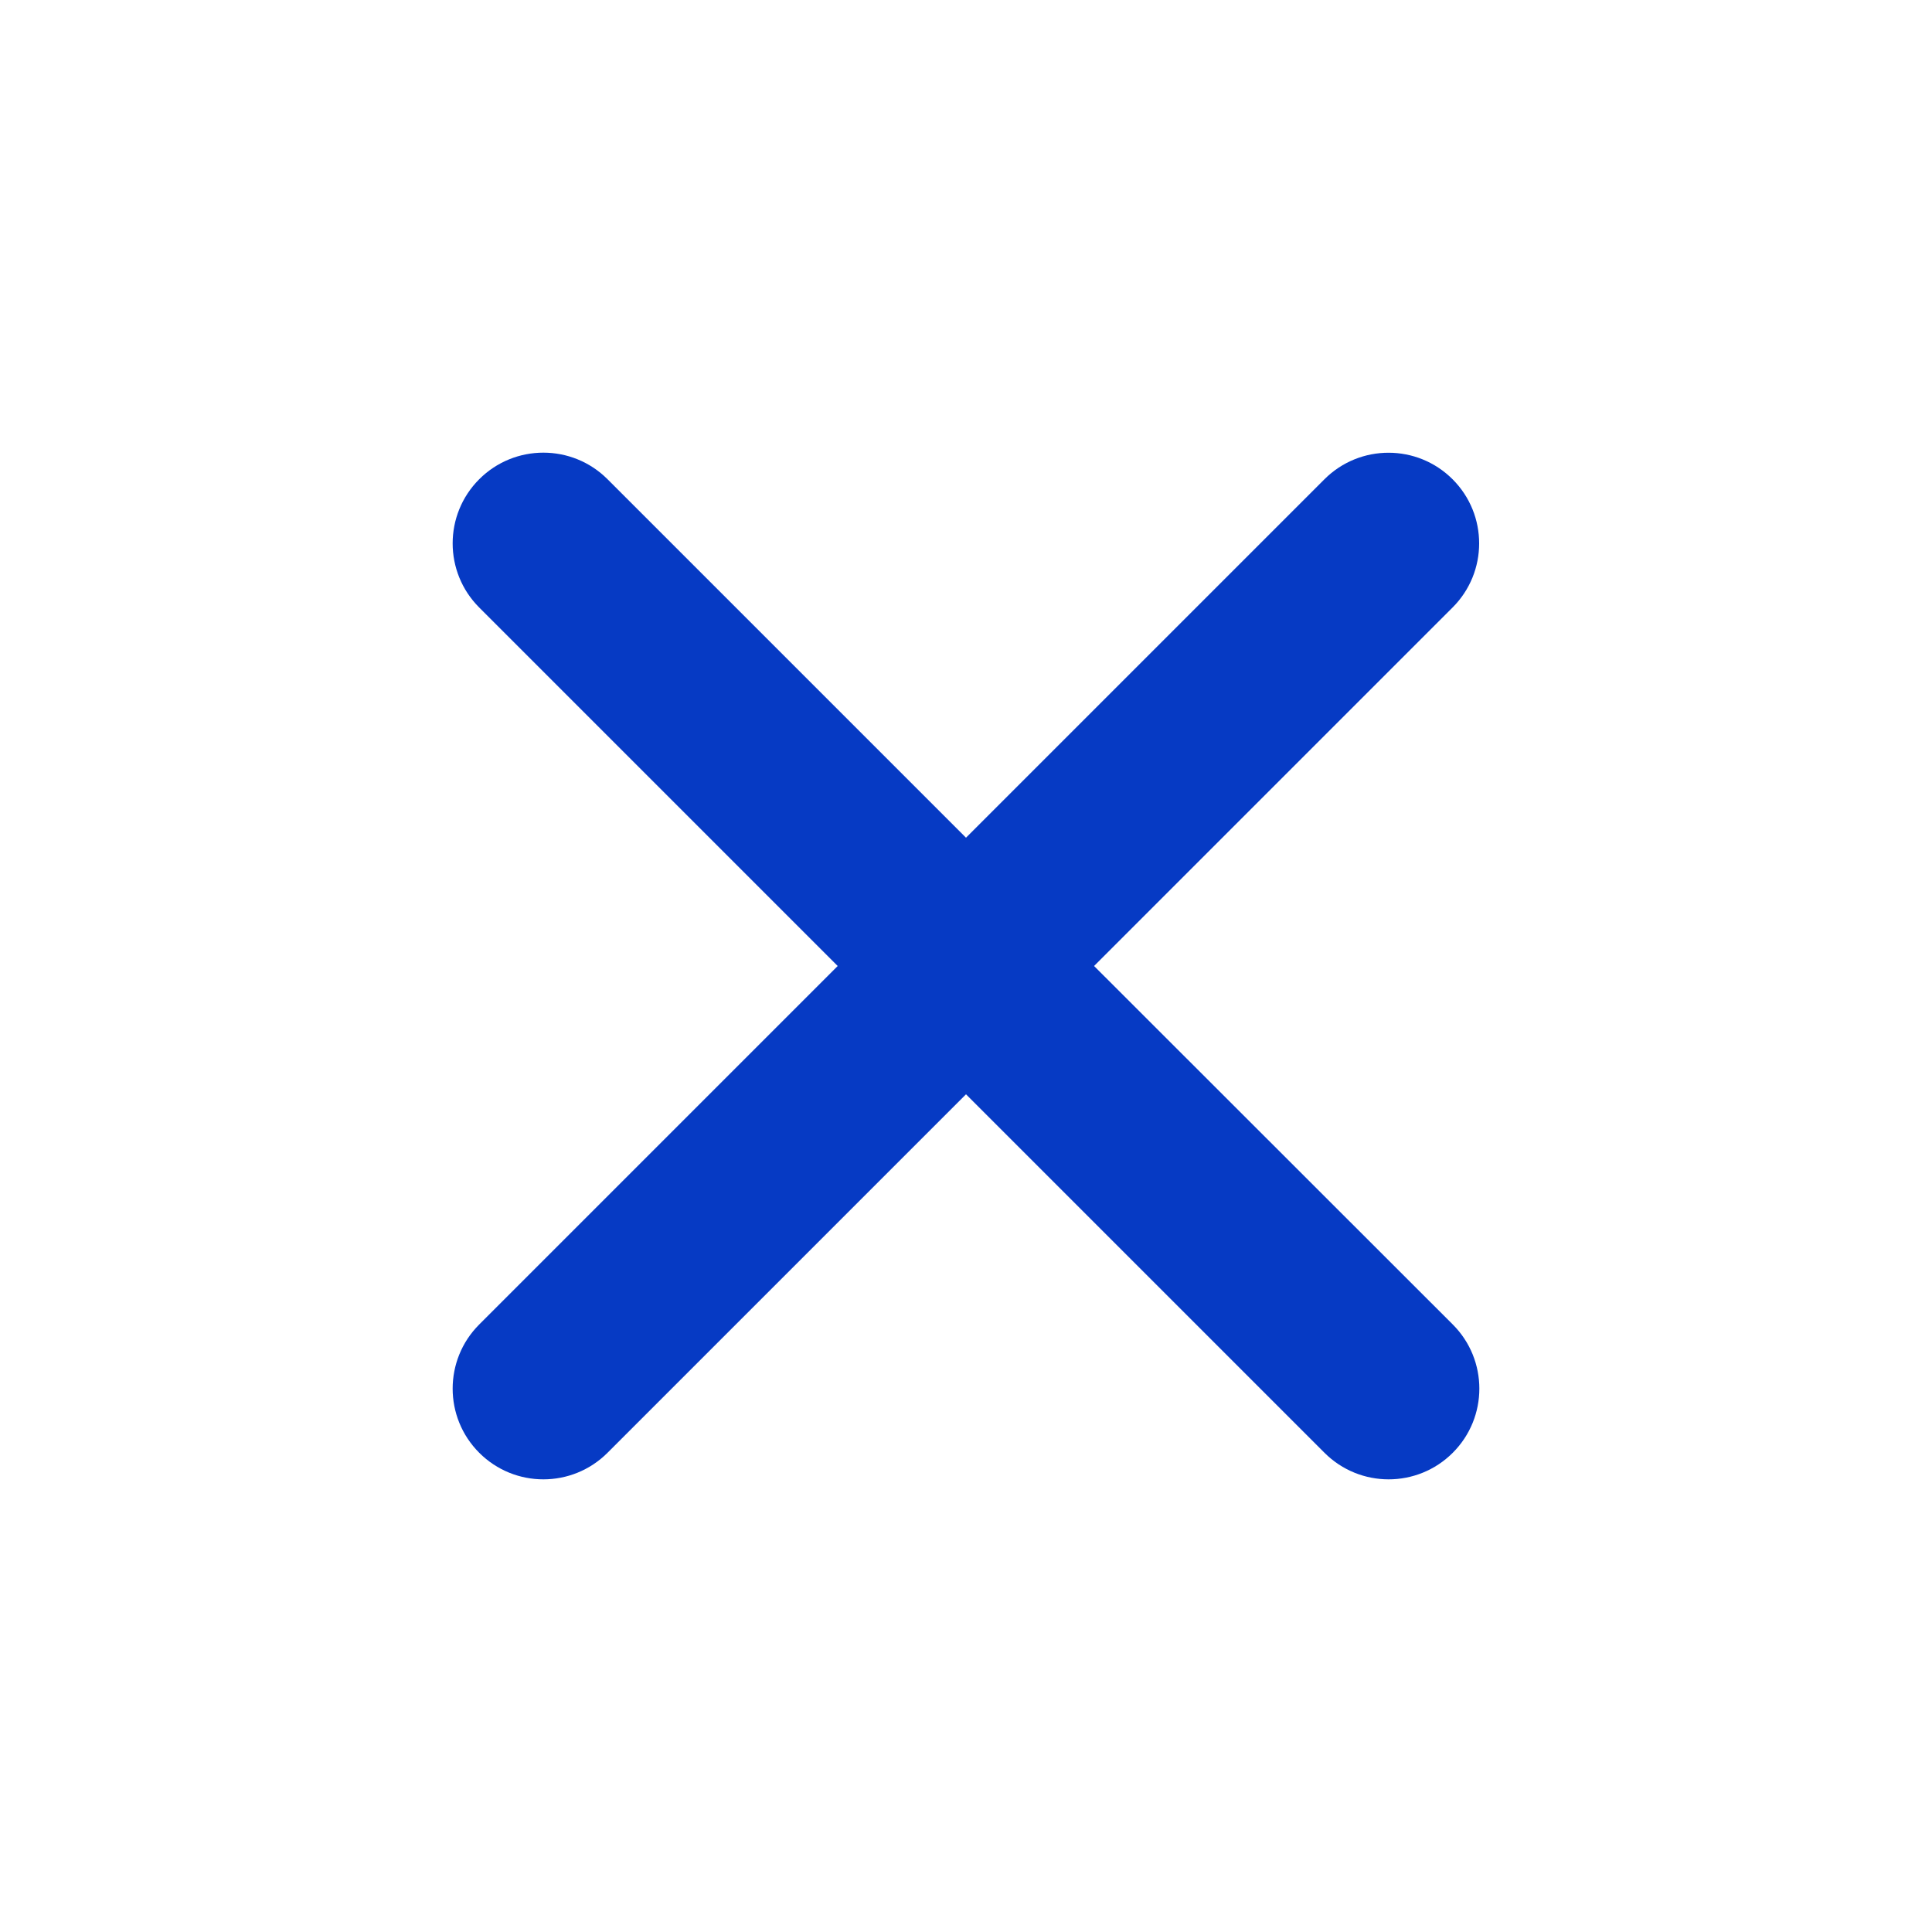
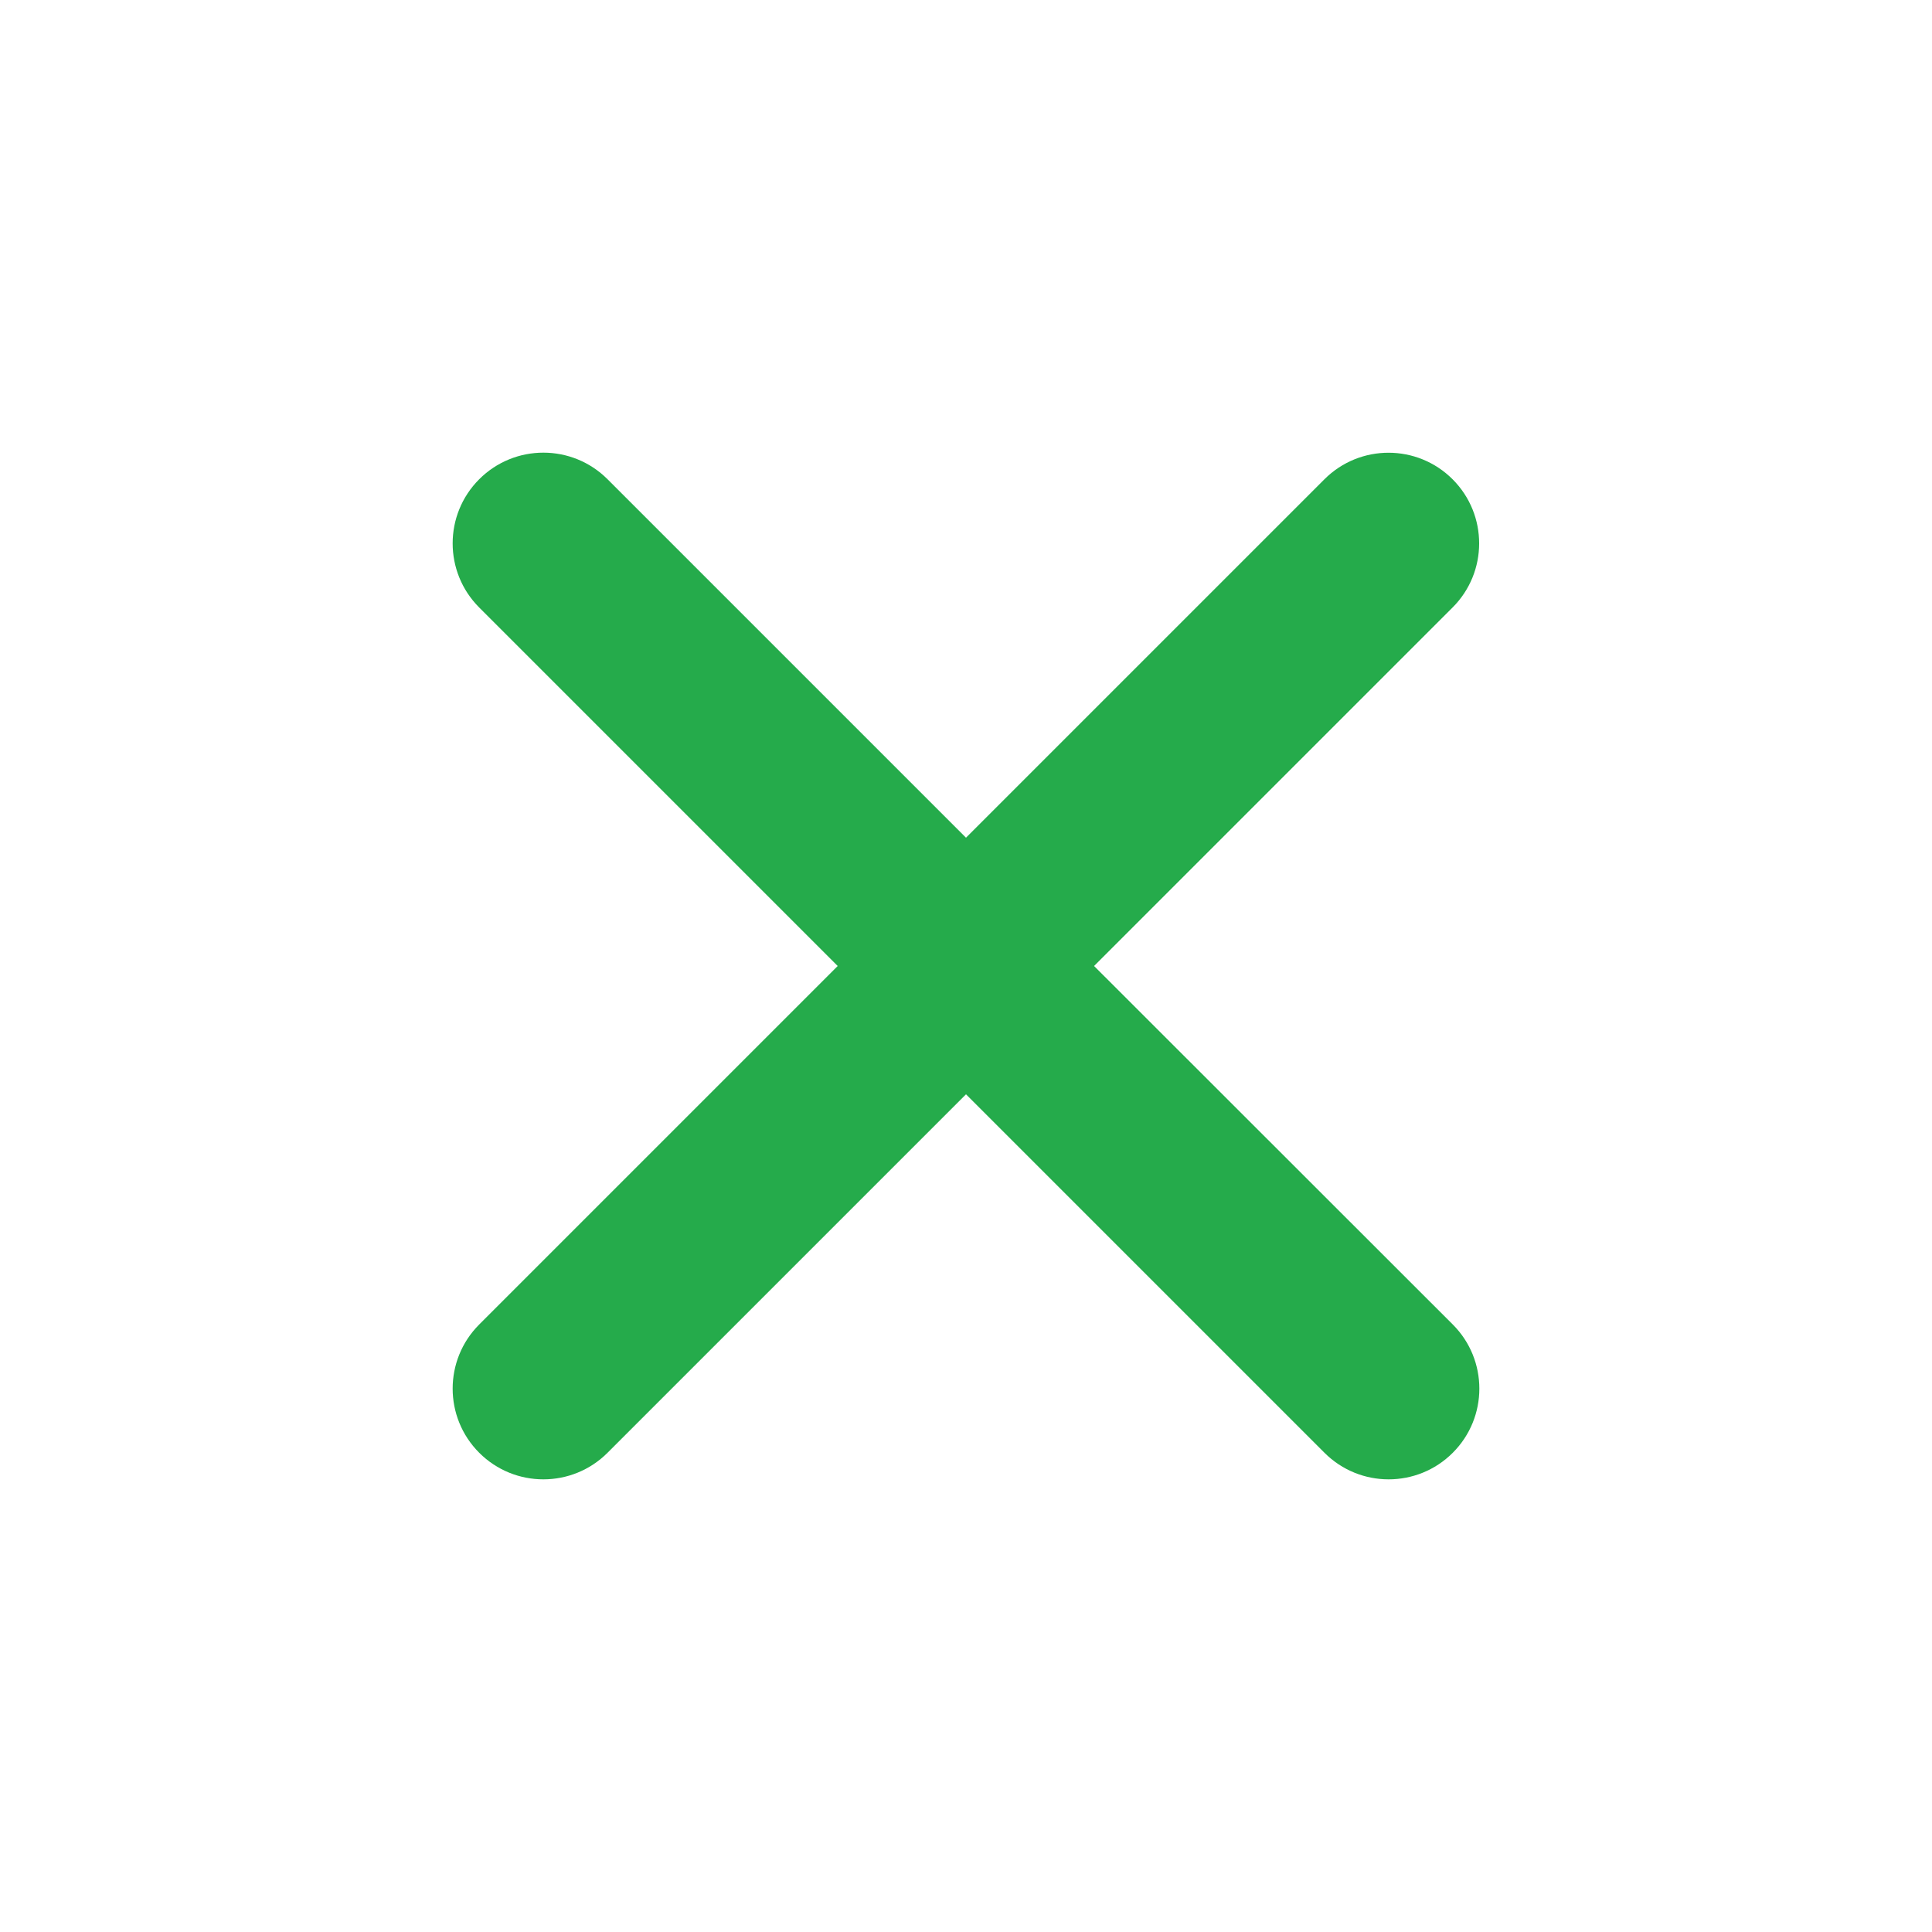
<svg xmlns="http://www.w3.org/2000/svg" viewBox="0 0 512 512">
-   <path d="M289.94 256l95-95A24 24 0 0 0 351 127l-95 95l-95-95a24 24 0 0 0-34 34l95 95l-95 95a24 24 0 1 0 34 34l95-95l95 95a24 24 0 0 0 34-34z" fill="#063ac4" />
+   <path d="M289.94 256l95-95A24 24 0 0 0 351 127l-95 95l-95-95a24 24 0 0 0-34 34l95 95l-95 95a24 24 0 1 0 34 34l95-95l95 95a24 24 0 0 0 34-34z" fill="#25ab4b" />
</svg>
